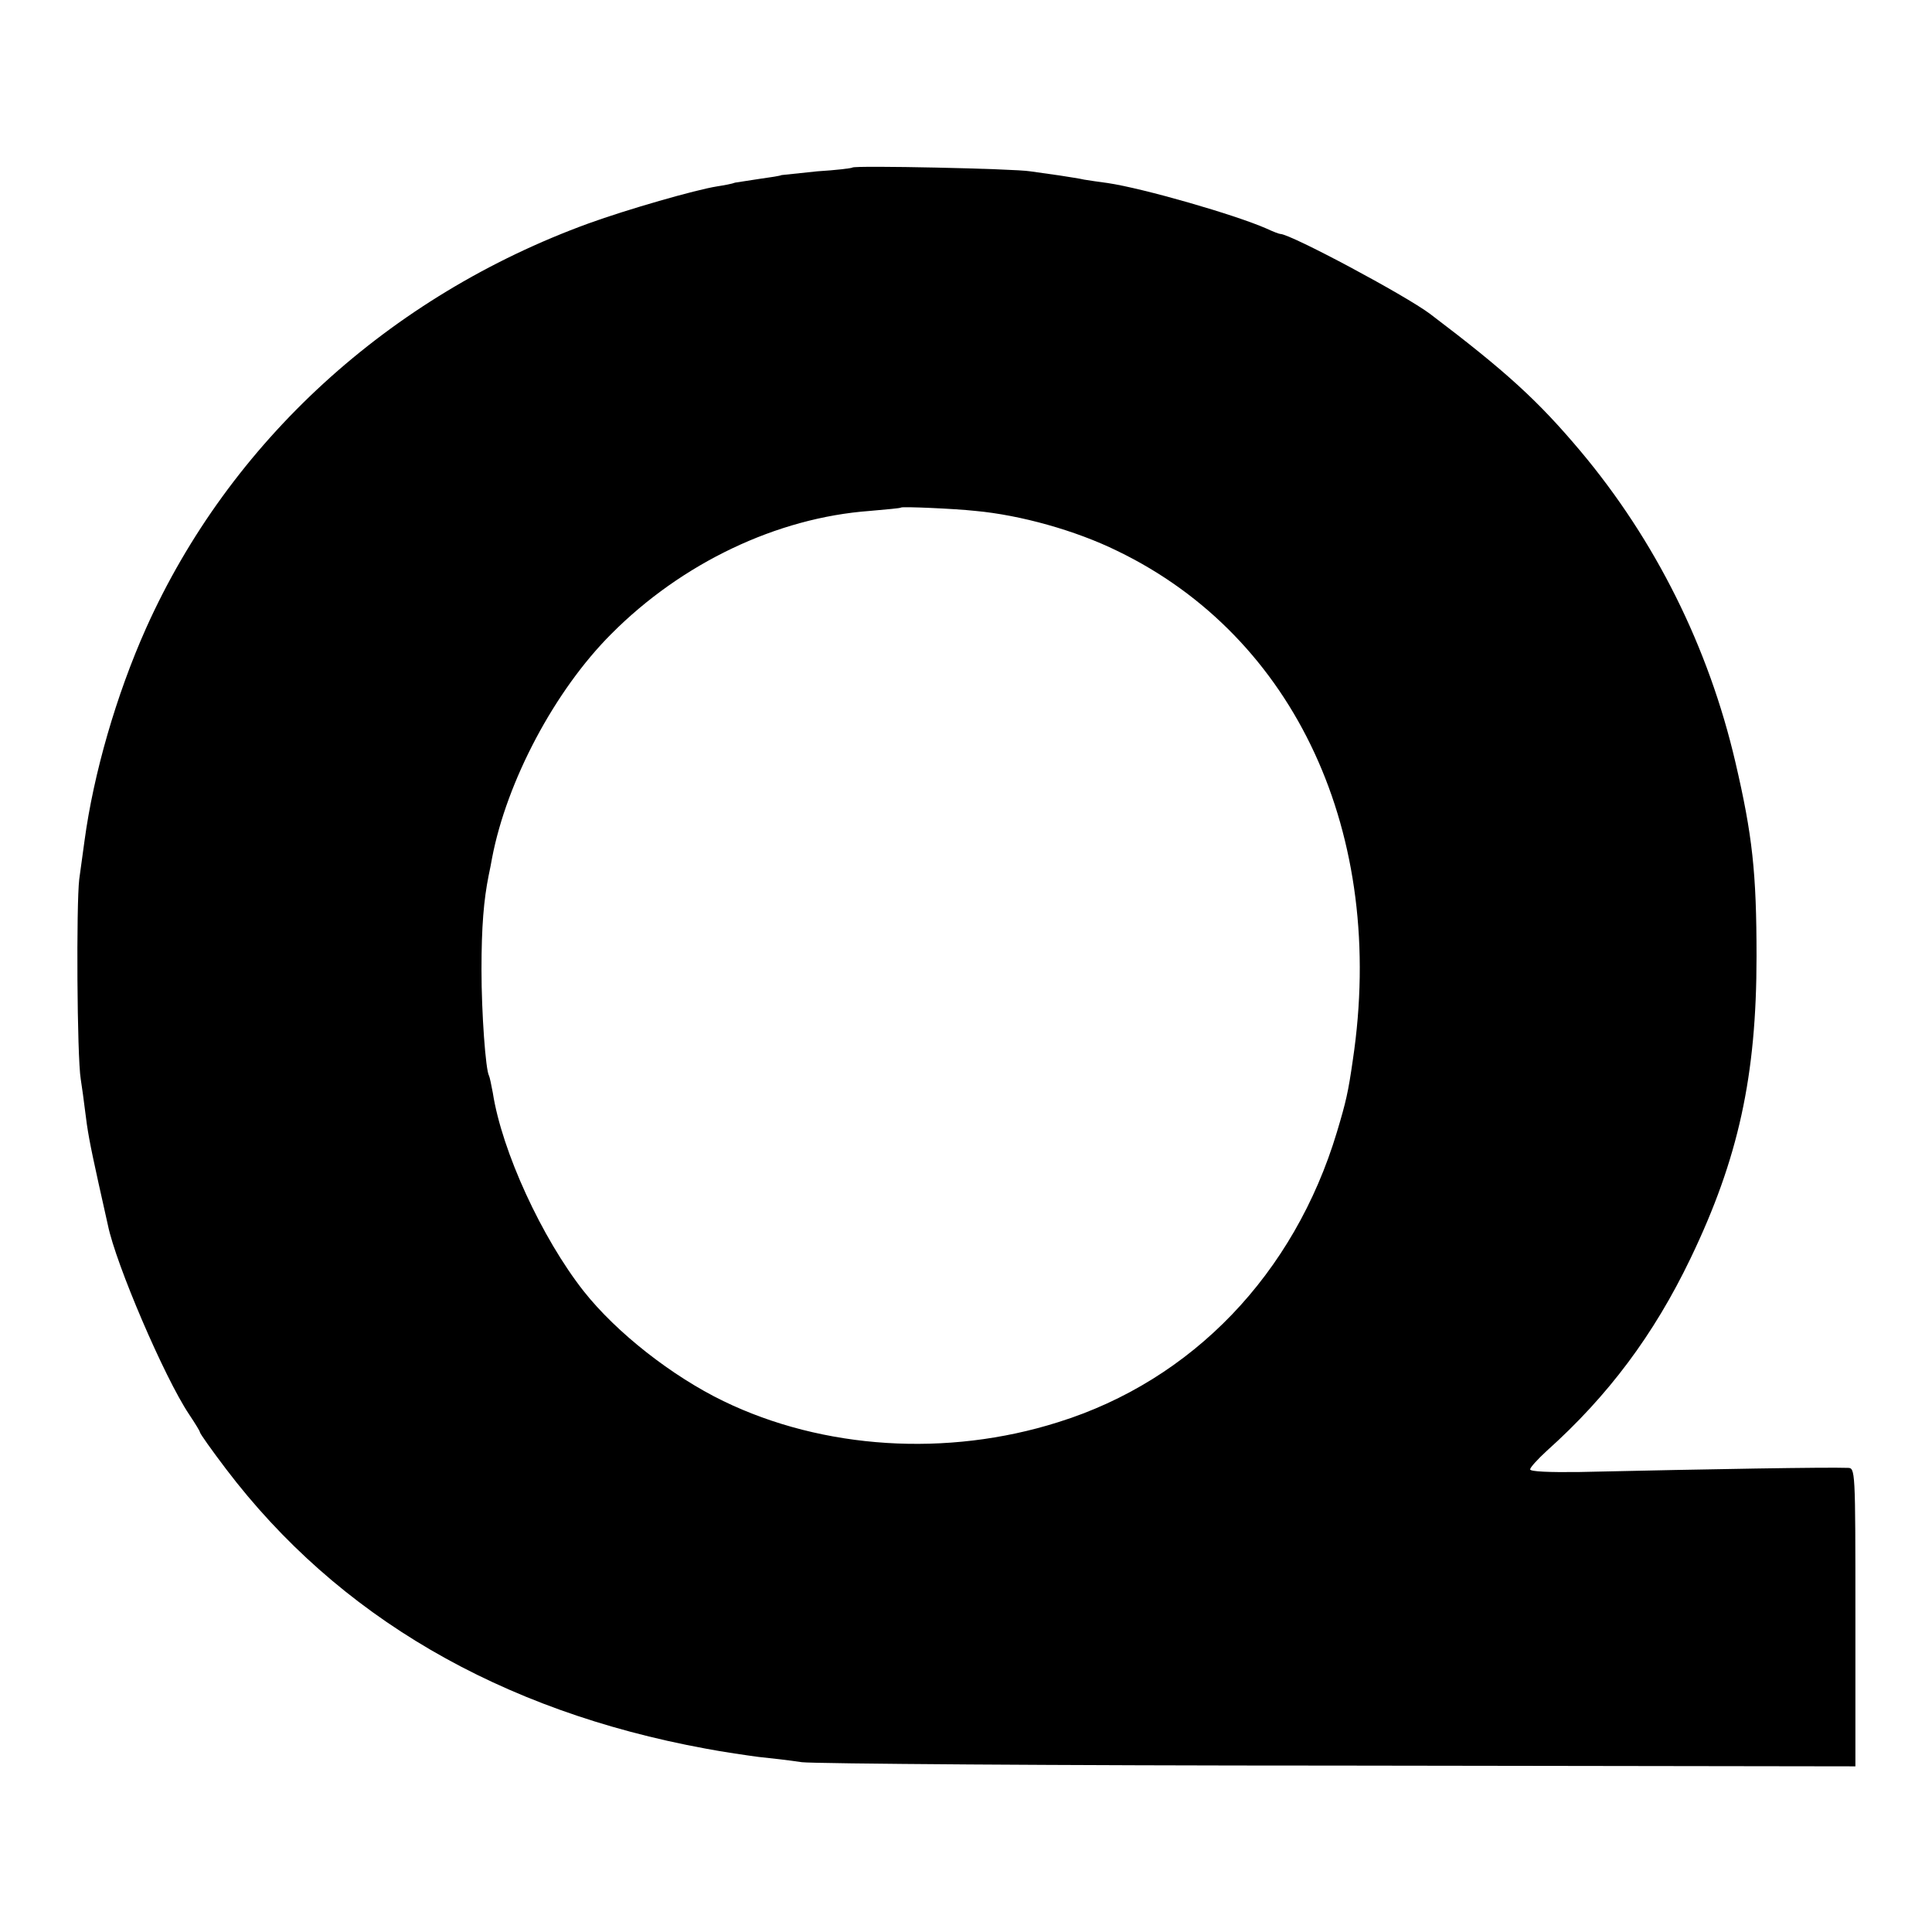
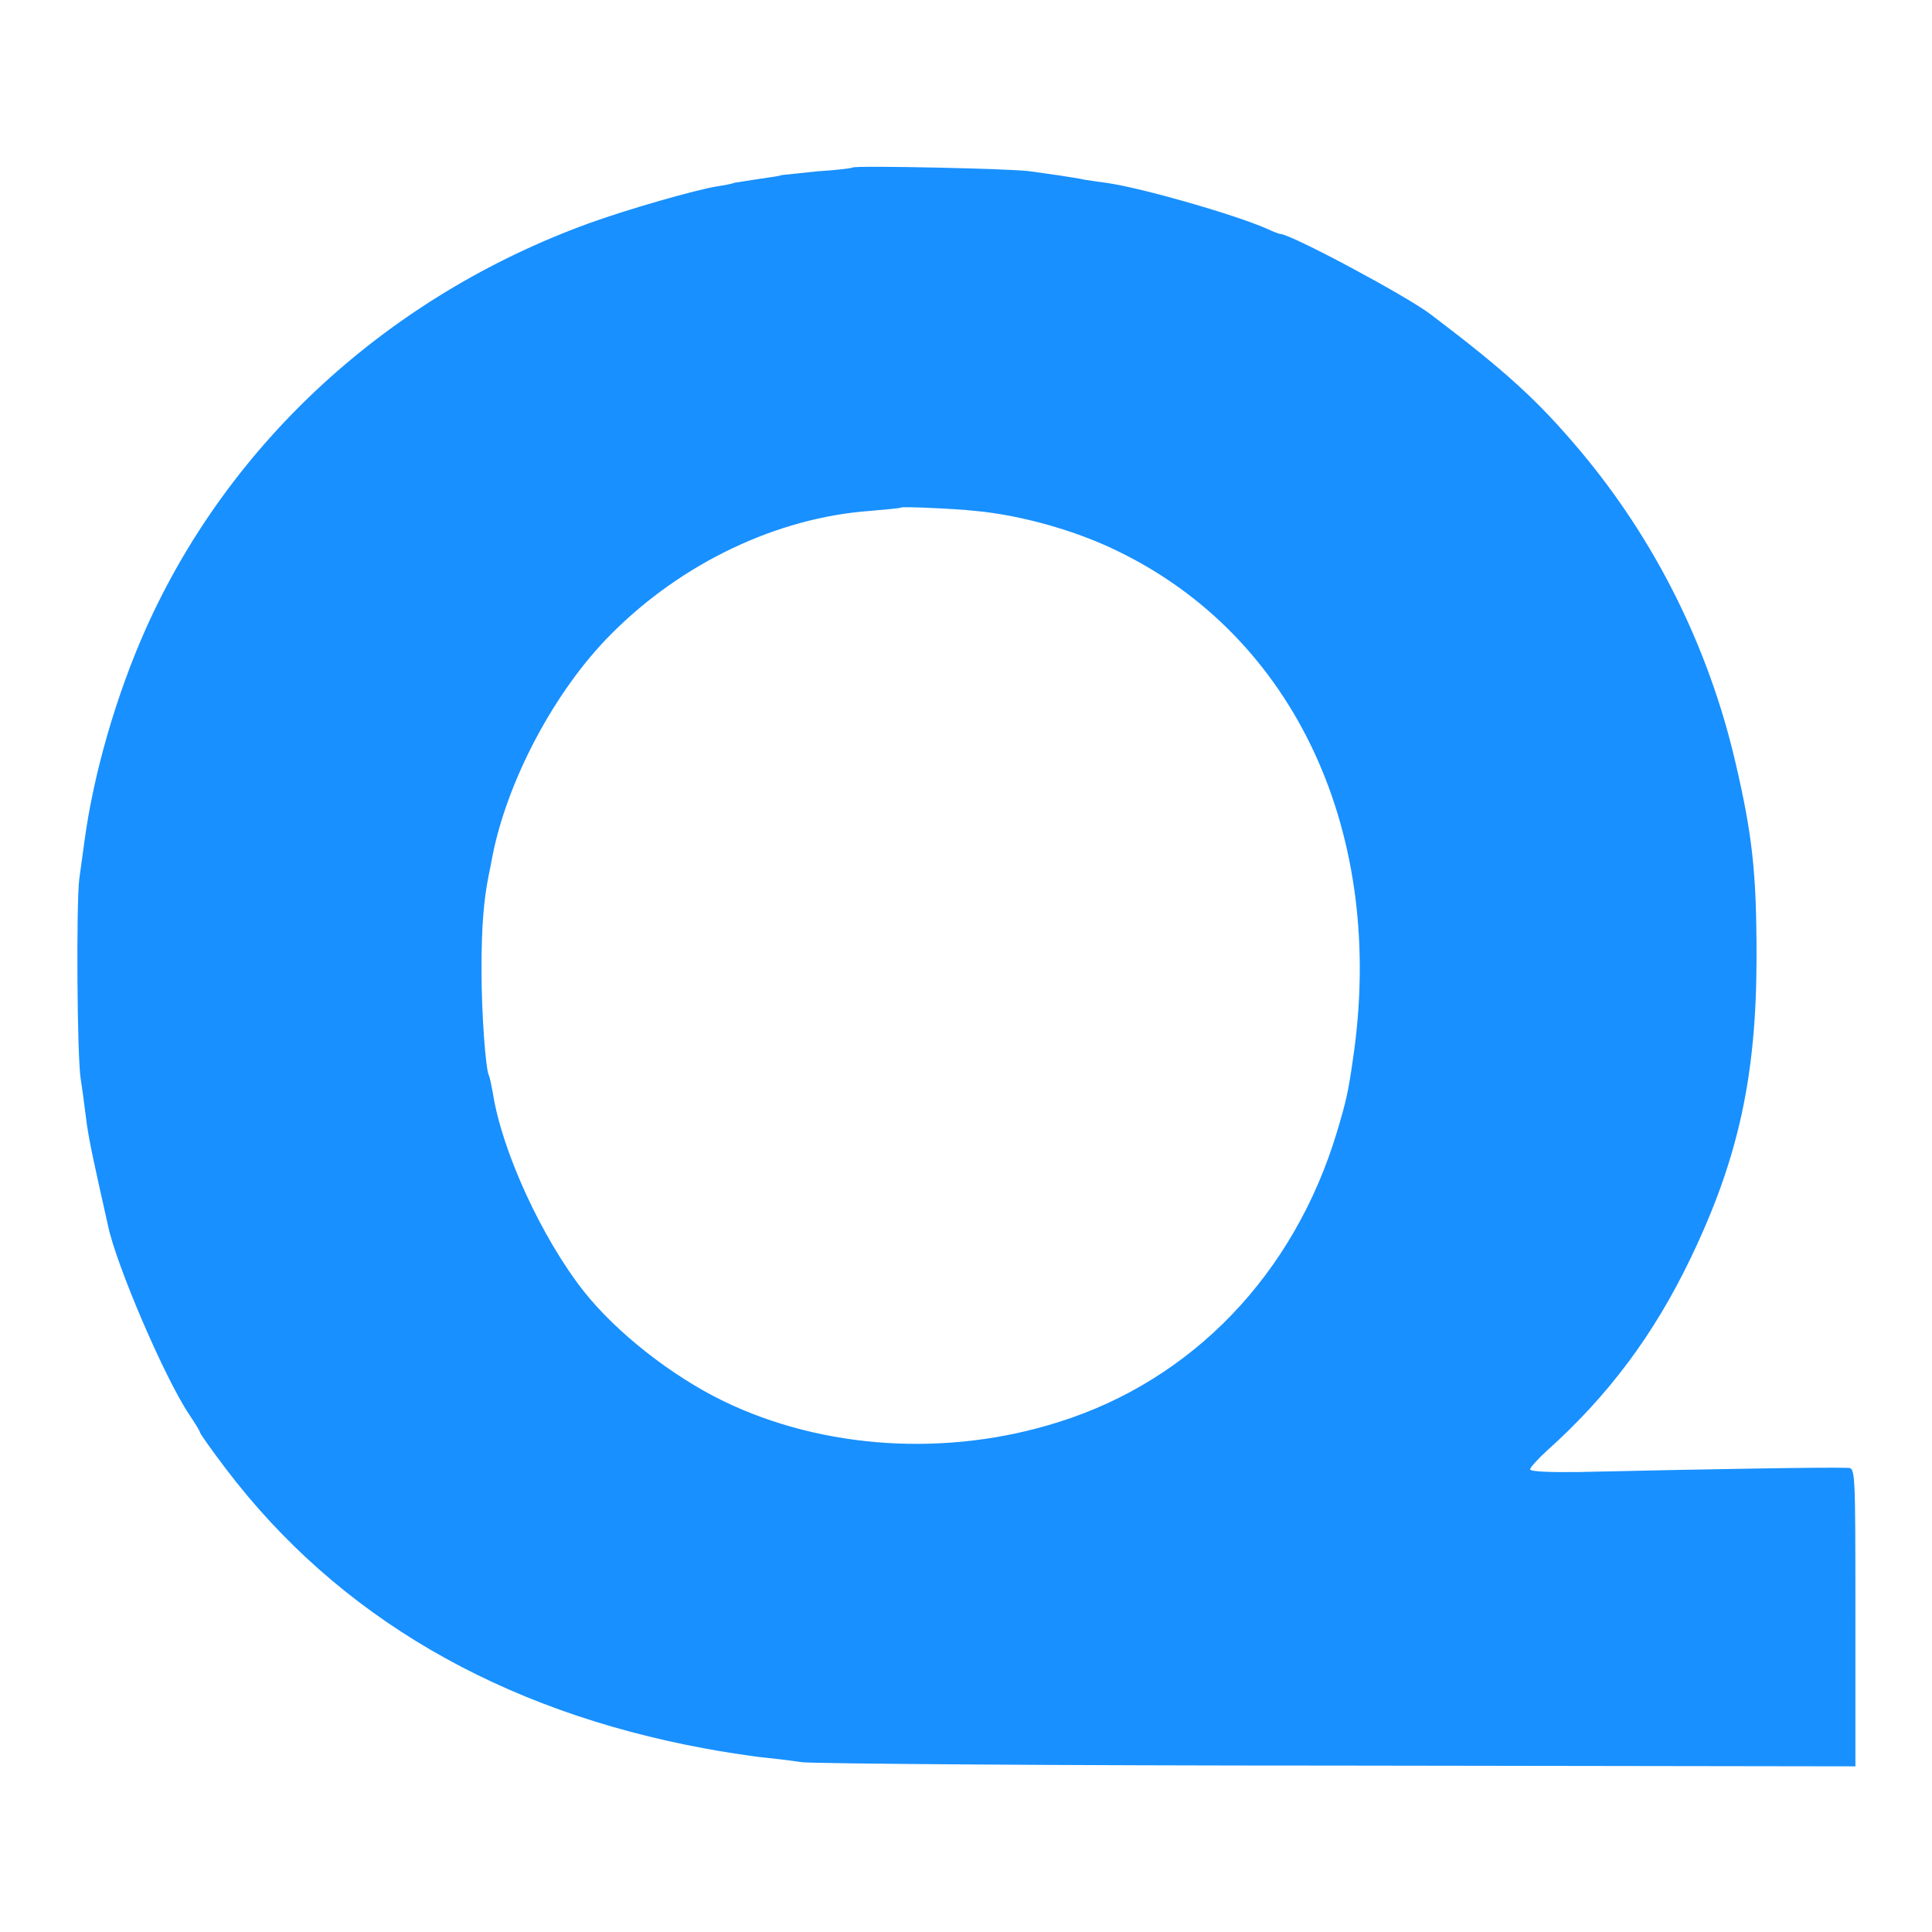
- <svg xmlns="http://www.w3.org/2000/svg" width="682.667" height="682.667" viewBox="0 0 512 512" preserveAspectRatio="xMidYMid meet">
+ <svg xmlns="http://www.w3.org/2000/svg" width="682.667" height="682.667" viewBox="0 0 512 512" fill="#1890FF" preserveAspectRatio="xMidYMid meet">
  <path d="M225.9 44.4c-.2.2-4.4.7-9.3 1l-9.5 1c-.3.2-2.9.6-5.8 1l-6.5 1c-.7.3-2.9.7-4.8 1-5.7.9-23.8 6.1-34 9.8-53 19.3-95.2 58-117.3 107.3-7.9 17.7-13.9 38.5-16.3 56.3L21 233c-.8 6.7-.6 46.9.4 53a265.16 265.16 0 0 1 1.1 8c.7 5.8 1.2 8.6 3.6 19.5l2.5 11.2c2.1 10.3 15 40.4 21.5 50.1 1.6 2.4 2.9 4.5 2.9 4.8s3.1 4.7 6.9 9.7c29.6 39 72.6 64.1 127.1 74.1 4.7.9 11 1.8 14 2.2 3 .3 8.2.9 11.5 1.4 3.3.4 67.5.9 142.6.9l136.6.2v-39.6c0-39.5 0-39.5-2.1-39.5-5.5-.2-35.5.3-71.1 1.1-7.8.1-13-.1-13-.7 0-.5 2-2.7 4.4-4.9 16.3-14.6 28.4-30.8 38.1-51 12.7-26.4 17.5-48.4 17.5-80 0-22.3-1.1-32.2-5.6-51.5-7.1-30.5-21.2-58.8-41.1-82.5-11.2-13.3-19.6-21-39.8-36.3-6.5-4.9-37-21.2-39.7-21.2-.3 0-1.9-.6-3.6-1.4-8.4-3.7-32.7-10.7-42.2-12.1-2.3-.3-5-.7-6.2-.9-1.2-.3-4.1-.7-6.5-1.1l-7.8-1.1c-4.1-.7-46.5-1.6-47.1-1zm32.6 91c12 1.1 26.6 5.2 37.6 10.6 47.2 22.8 71.4 75.1 62.4 135-1.2 8.4-1.8 11-4.2 19-11.3 37.6-38.3 65.8-73.9 76.9-29.4 9.3-62.3 7.2-88.7-5.6-13.6-6.6-28.3-18.1-37-29.1-11.1-14.1-21.7-37.1-24.1-52.6-.4-2.1-.8-4.1-1-4.5-.9-1.5-2-16.6-2-28.1s.6-18.5 1.9-25c.3-1.4.7-3.4.9-4.6C134.3 207 147 183 162 168c18.7-18.8 43.9-30.8 68.5-32.6 4.4-.4 8.1-.7 8.3-.9.3-.3 14.3.3 19.7.9z" />
</svg>
